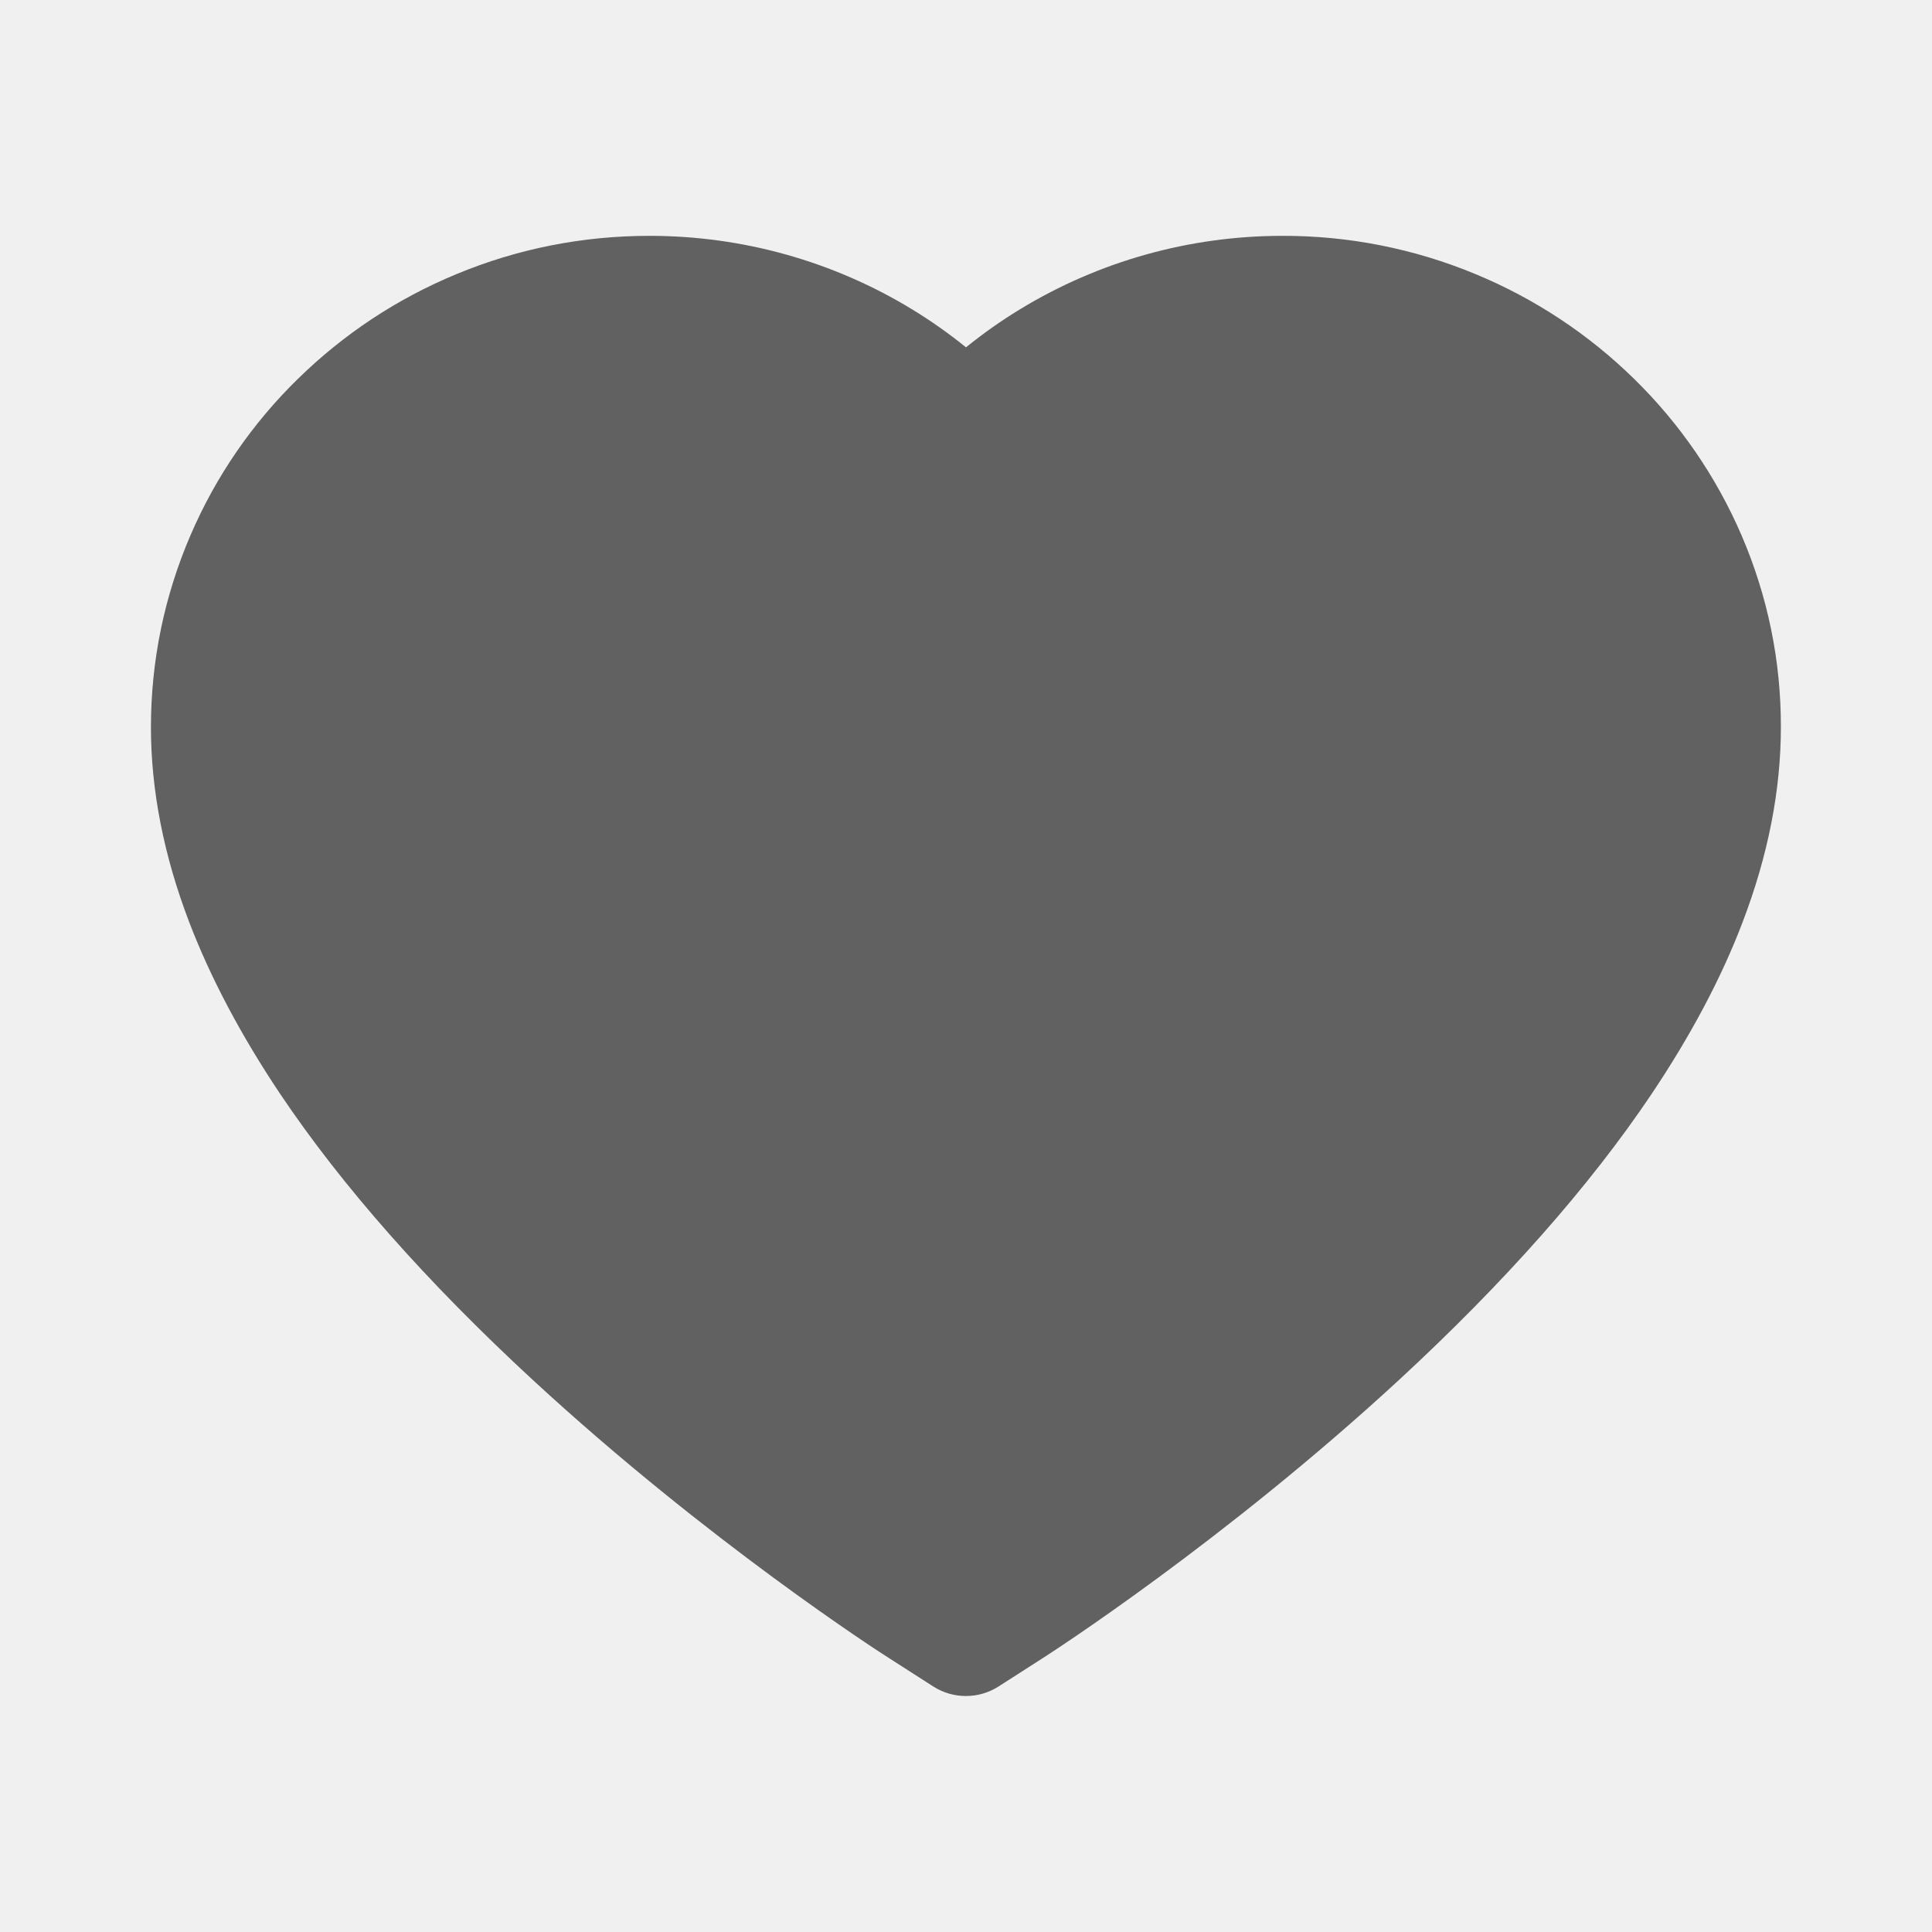
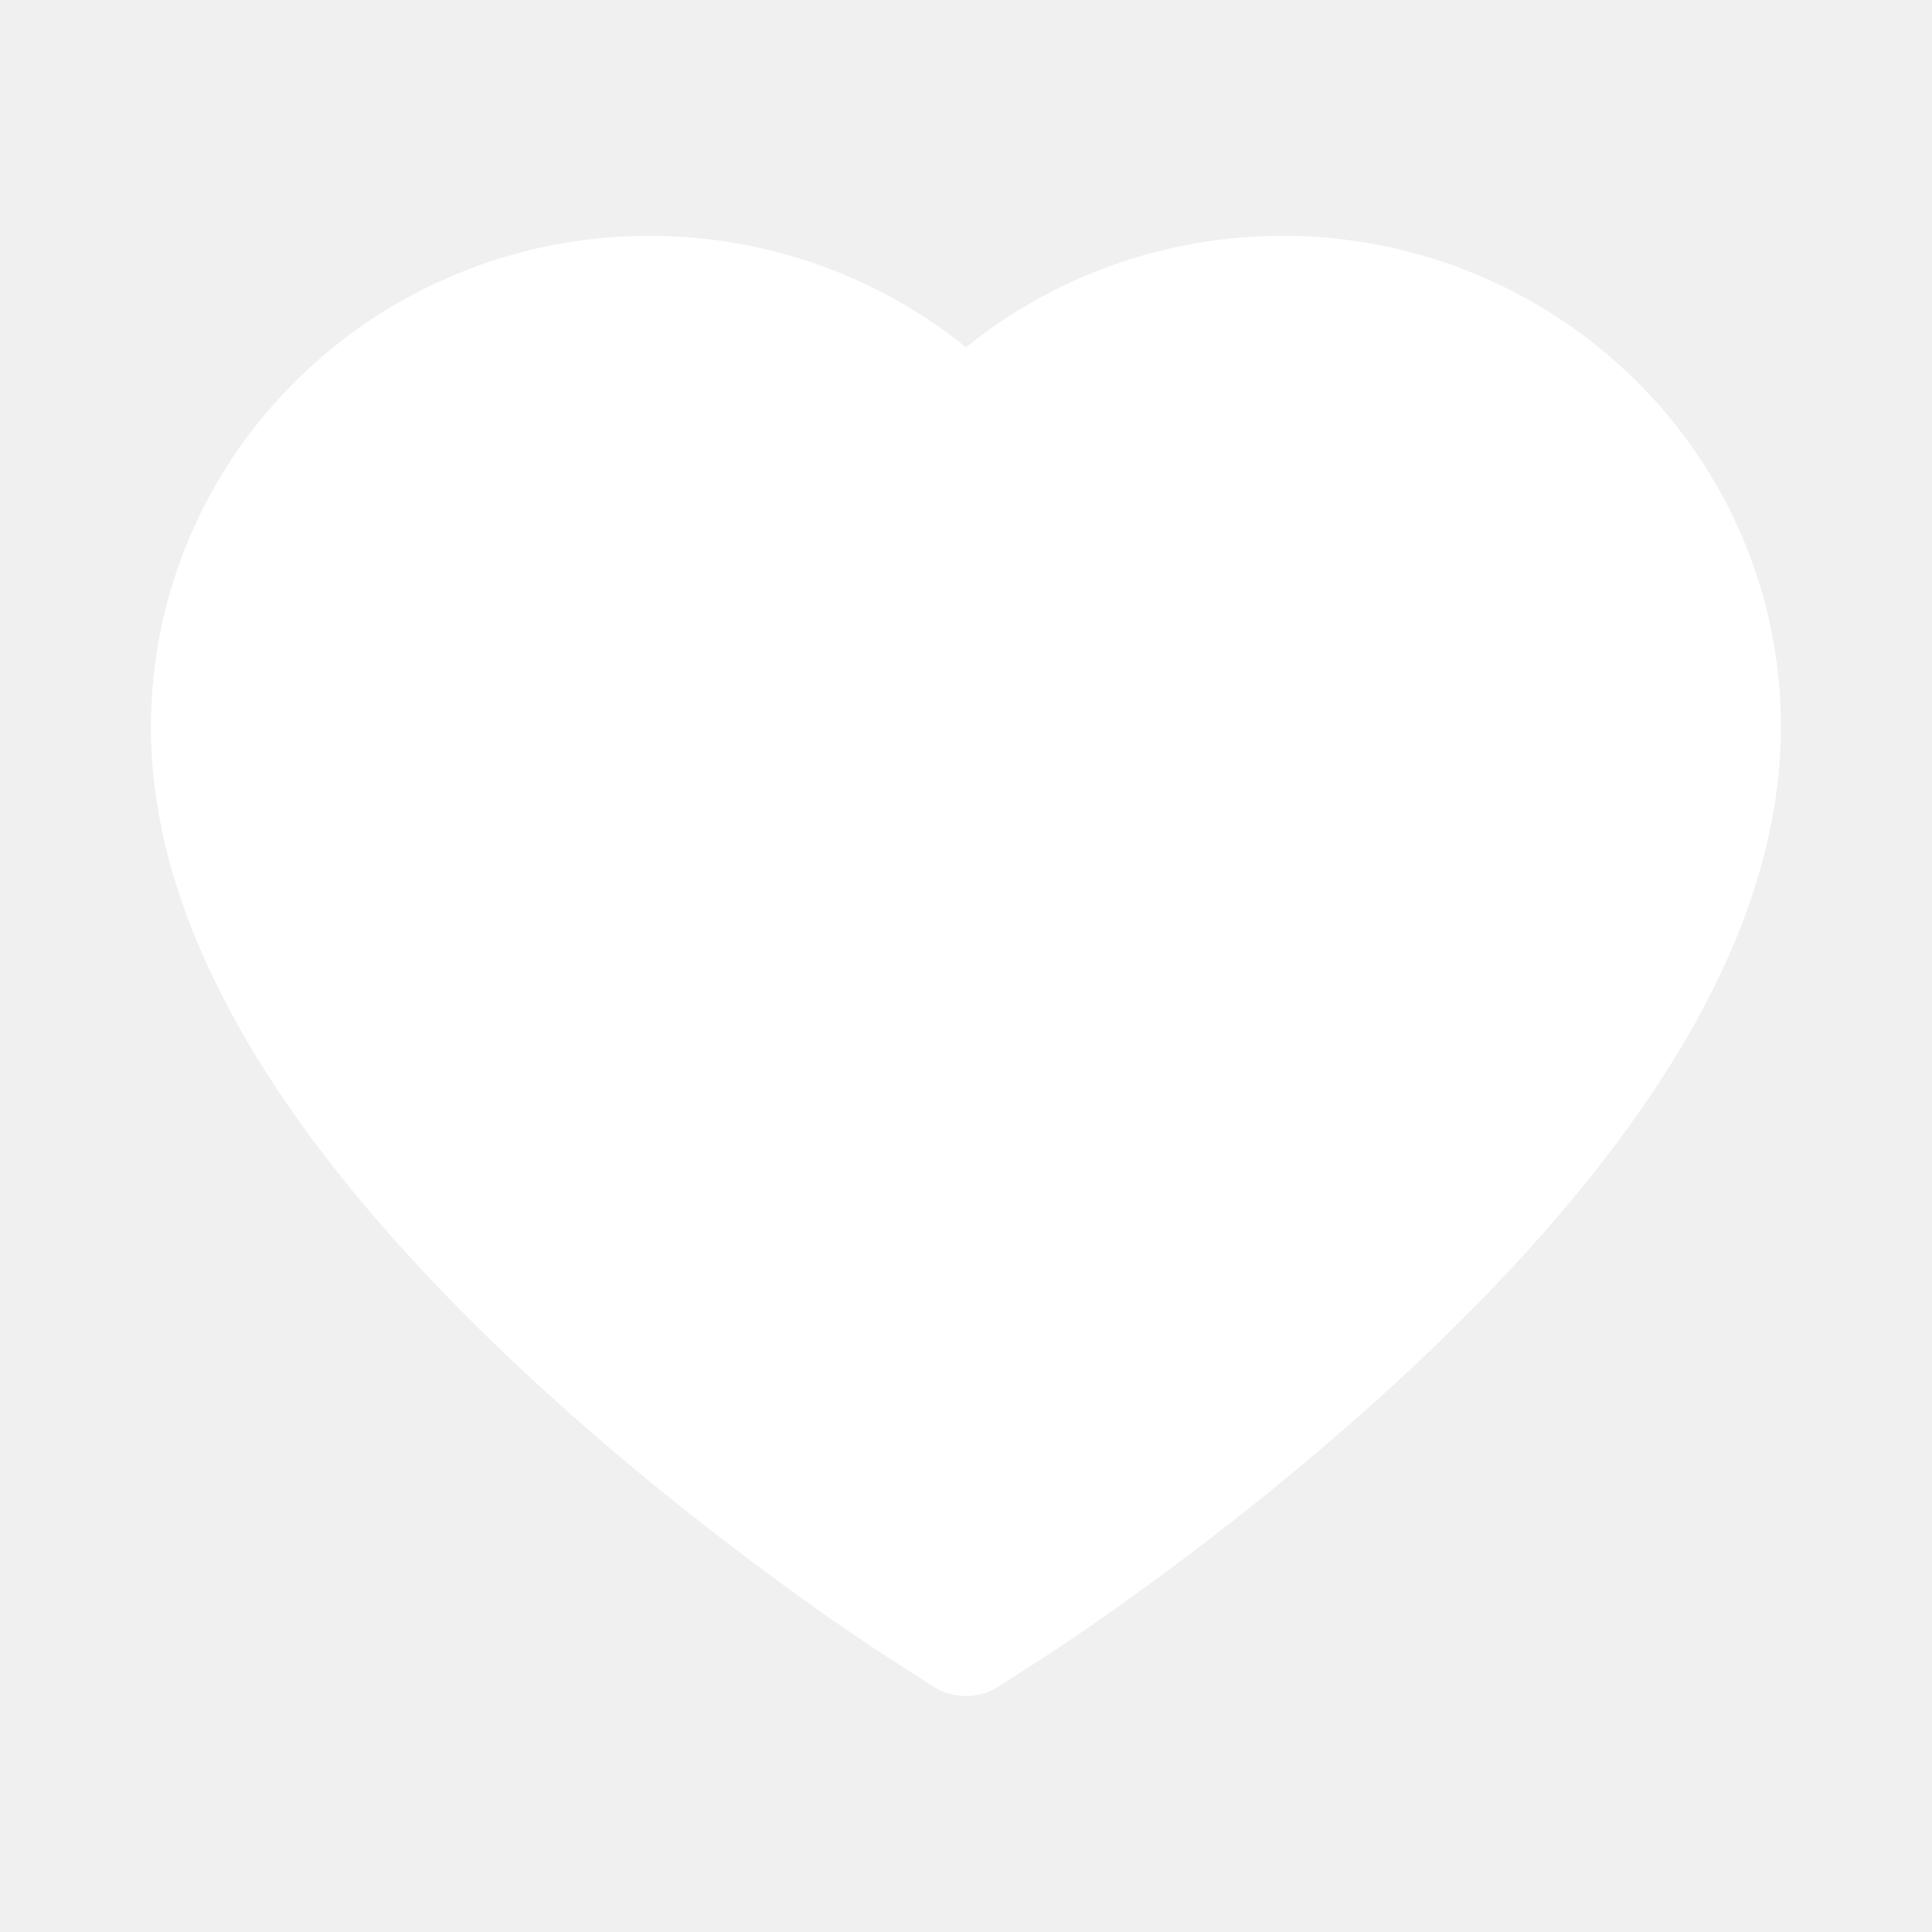
<svg xmlns="http://www.w3.org/2000/svg" width="1em" height="1em" viewBox="0 0 1024 1024">
  <path d="M0 0h1024v1024H0z" fill="none" />
-   <path fill="#616161" d="M923 283.6a260 260 0 0 0-56.9-82.8a264.4 264.4 0 0 0-84-55.5A265.3 265.3 0 0 0 679.7 125c-49.3 0-97.4 13.5-139.2 39q-15 9.15-28.5 20.1q-13.5-10.95-28.5-20.1c-41.8-25.5-89.9-39-139.2-39c-35.5 0-69.9 6.8-102.4 20.3c-31.4 13-59.7 31.7-84 55.5a258.4 258.4 0 0 0-56.9 82.8c-13.9 32.3-21 66.6-21 101.9c0 33.3 6.8 68 20.3 103.3c11.3 29.5 27.5 60.1 48.2 91c32.8 48.9 77.9 99.9 133.9 151.6c92.8 85.7 184.7 144.9 188.6 147.3l23.7 15.2c10.5 6.7 24 6.7 34.5 0l23.7-15.2c3.9-2.5 95.7-61.6 188.6-147.3c56-51.7 101.1-102.7 133.9-151.6c20.7-30.9 37-61.5 48.2-91c13.5-35.3 20.3-70 20.3-103.3c.1-35.3-7-69.6-20.9-101.9" />
+   <path fill="white" d="M923 283.6a260 260 0 0 0-56.9-82.8a264.4 264.4 0 0 0-84-55.5A265.3 265.3 0 0 0 679.7 125c-49.3 0-97.4 13.5-139.2 39q-15 9.15-28.5 20.1q-13.5-10.95-28.5-20.1c-41.8-25.5-89.9-39-139.2-39c-35.5 0-69.9 6.8-102.4 20.3c-31.4 13-59.7 31.7-84 55.5a258.4 258.4 0 0 0-56.9 82.8c-13.9 32.3-21 66.6-21 101.9c0 33.3 6.8 68 20.3 103.3c11.3 29.5 27.5 60.1 48.2 91c32.8 48.9 77.9 99.9 133.9 151.6c92.8 85.7 184.7 144.9 188.6 147.3l23.7 15.2c10.5 6.7 24 6.7 34.5 0l23.7-15.2c3.9-2.5 95.7-61.6 188.6-147.3c56-51.7 101.1-102.7 133.9-151.6c20.7-30.9 37-61.5 48.2-91c13.5-35.3 20.3-70 20.3-103.3c.1-35.3-7-69.6-20.9-101.9" />
</svg>
